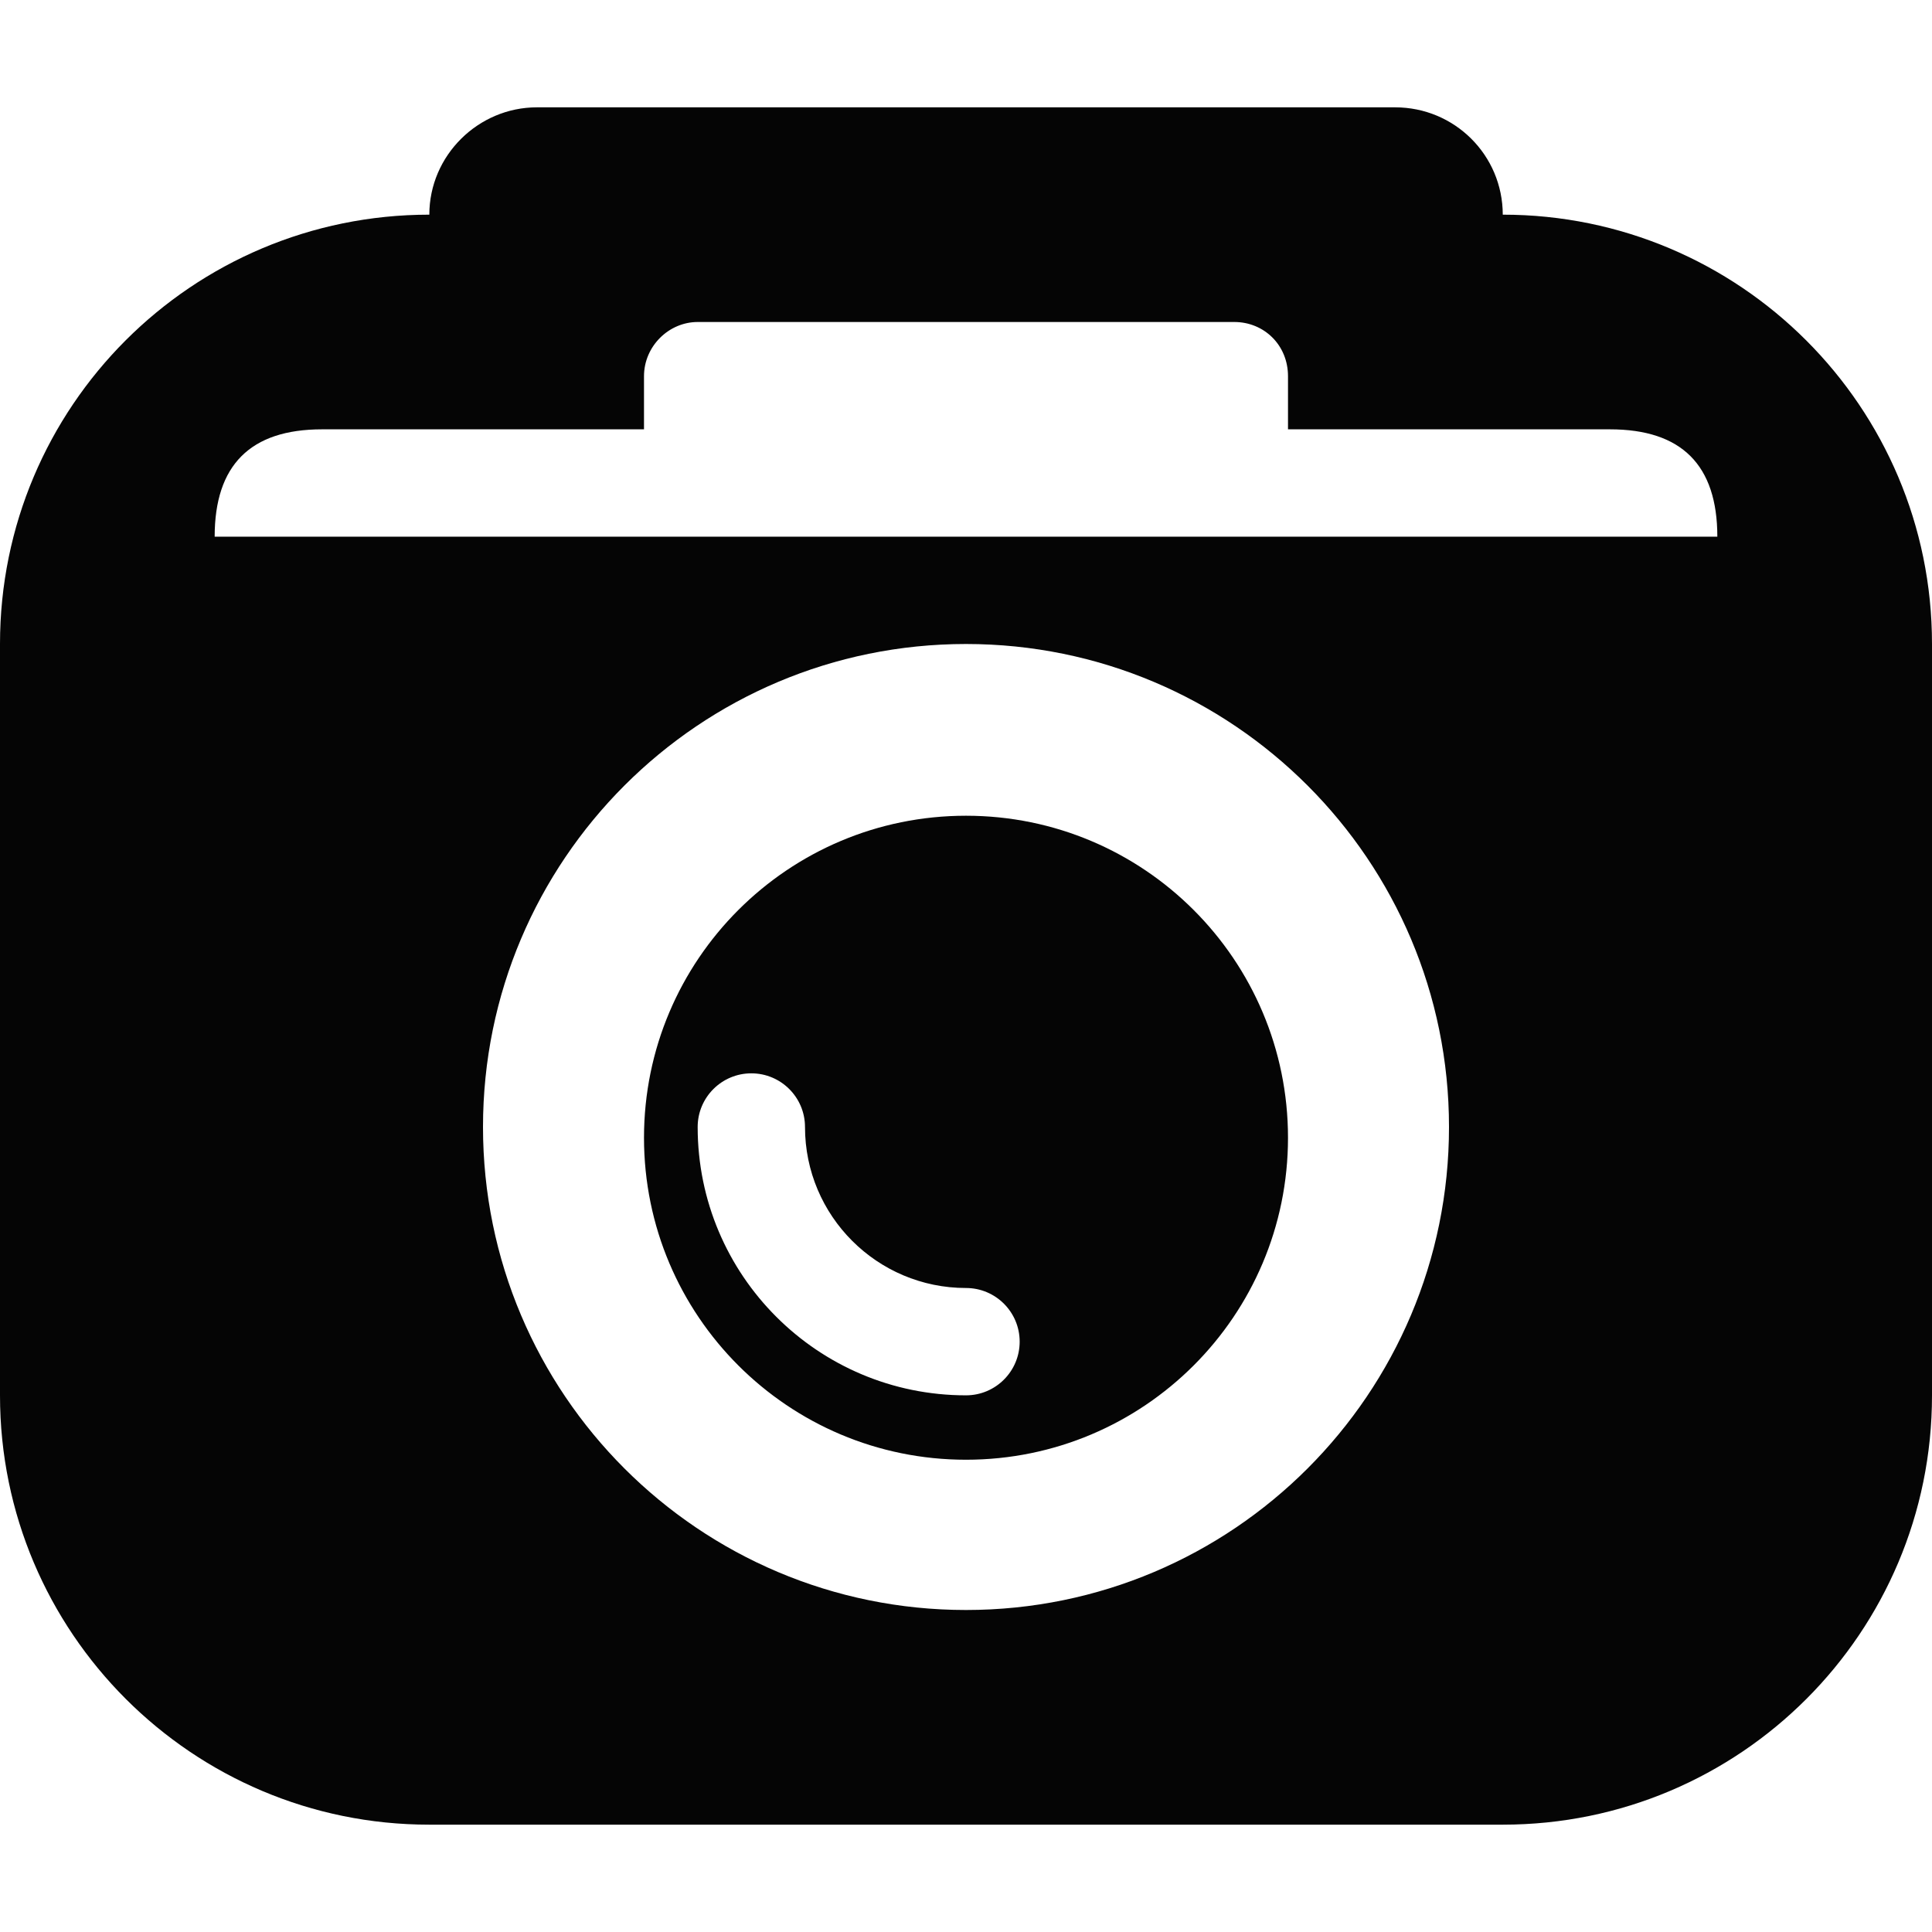
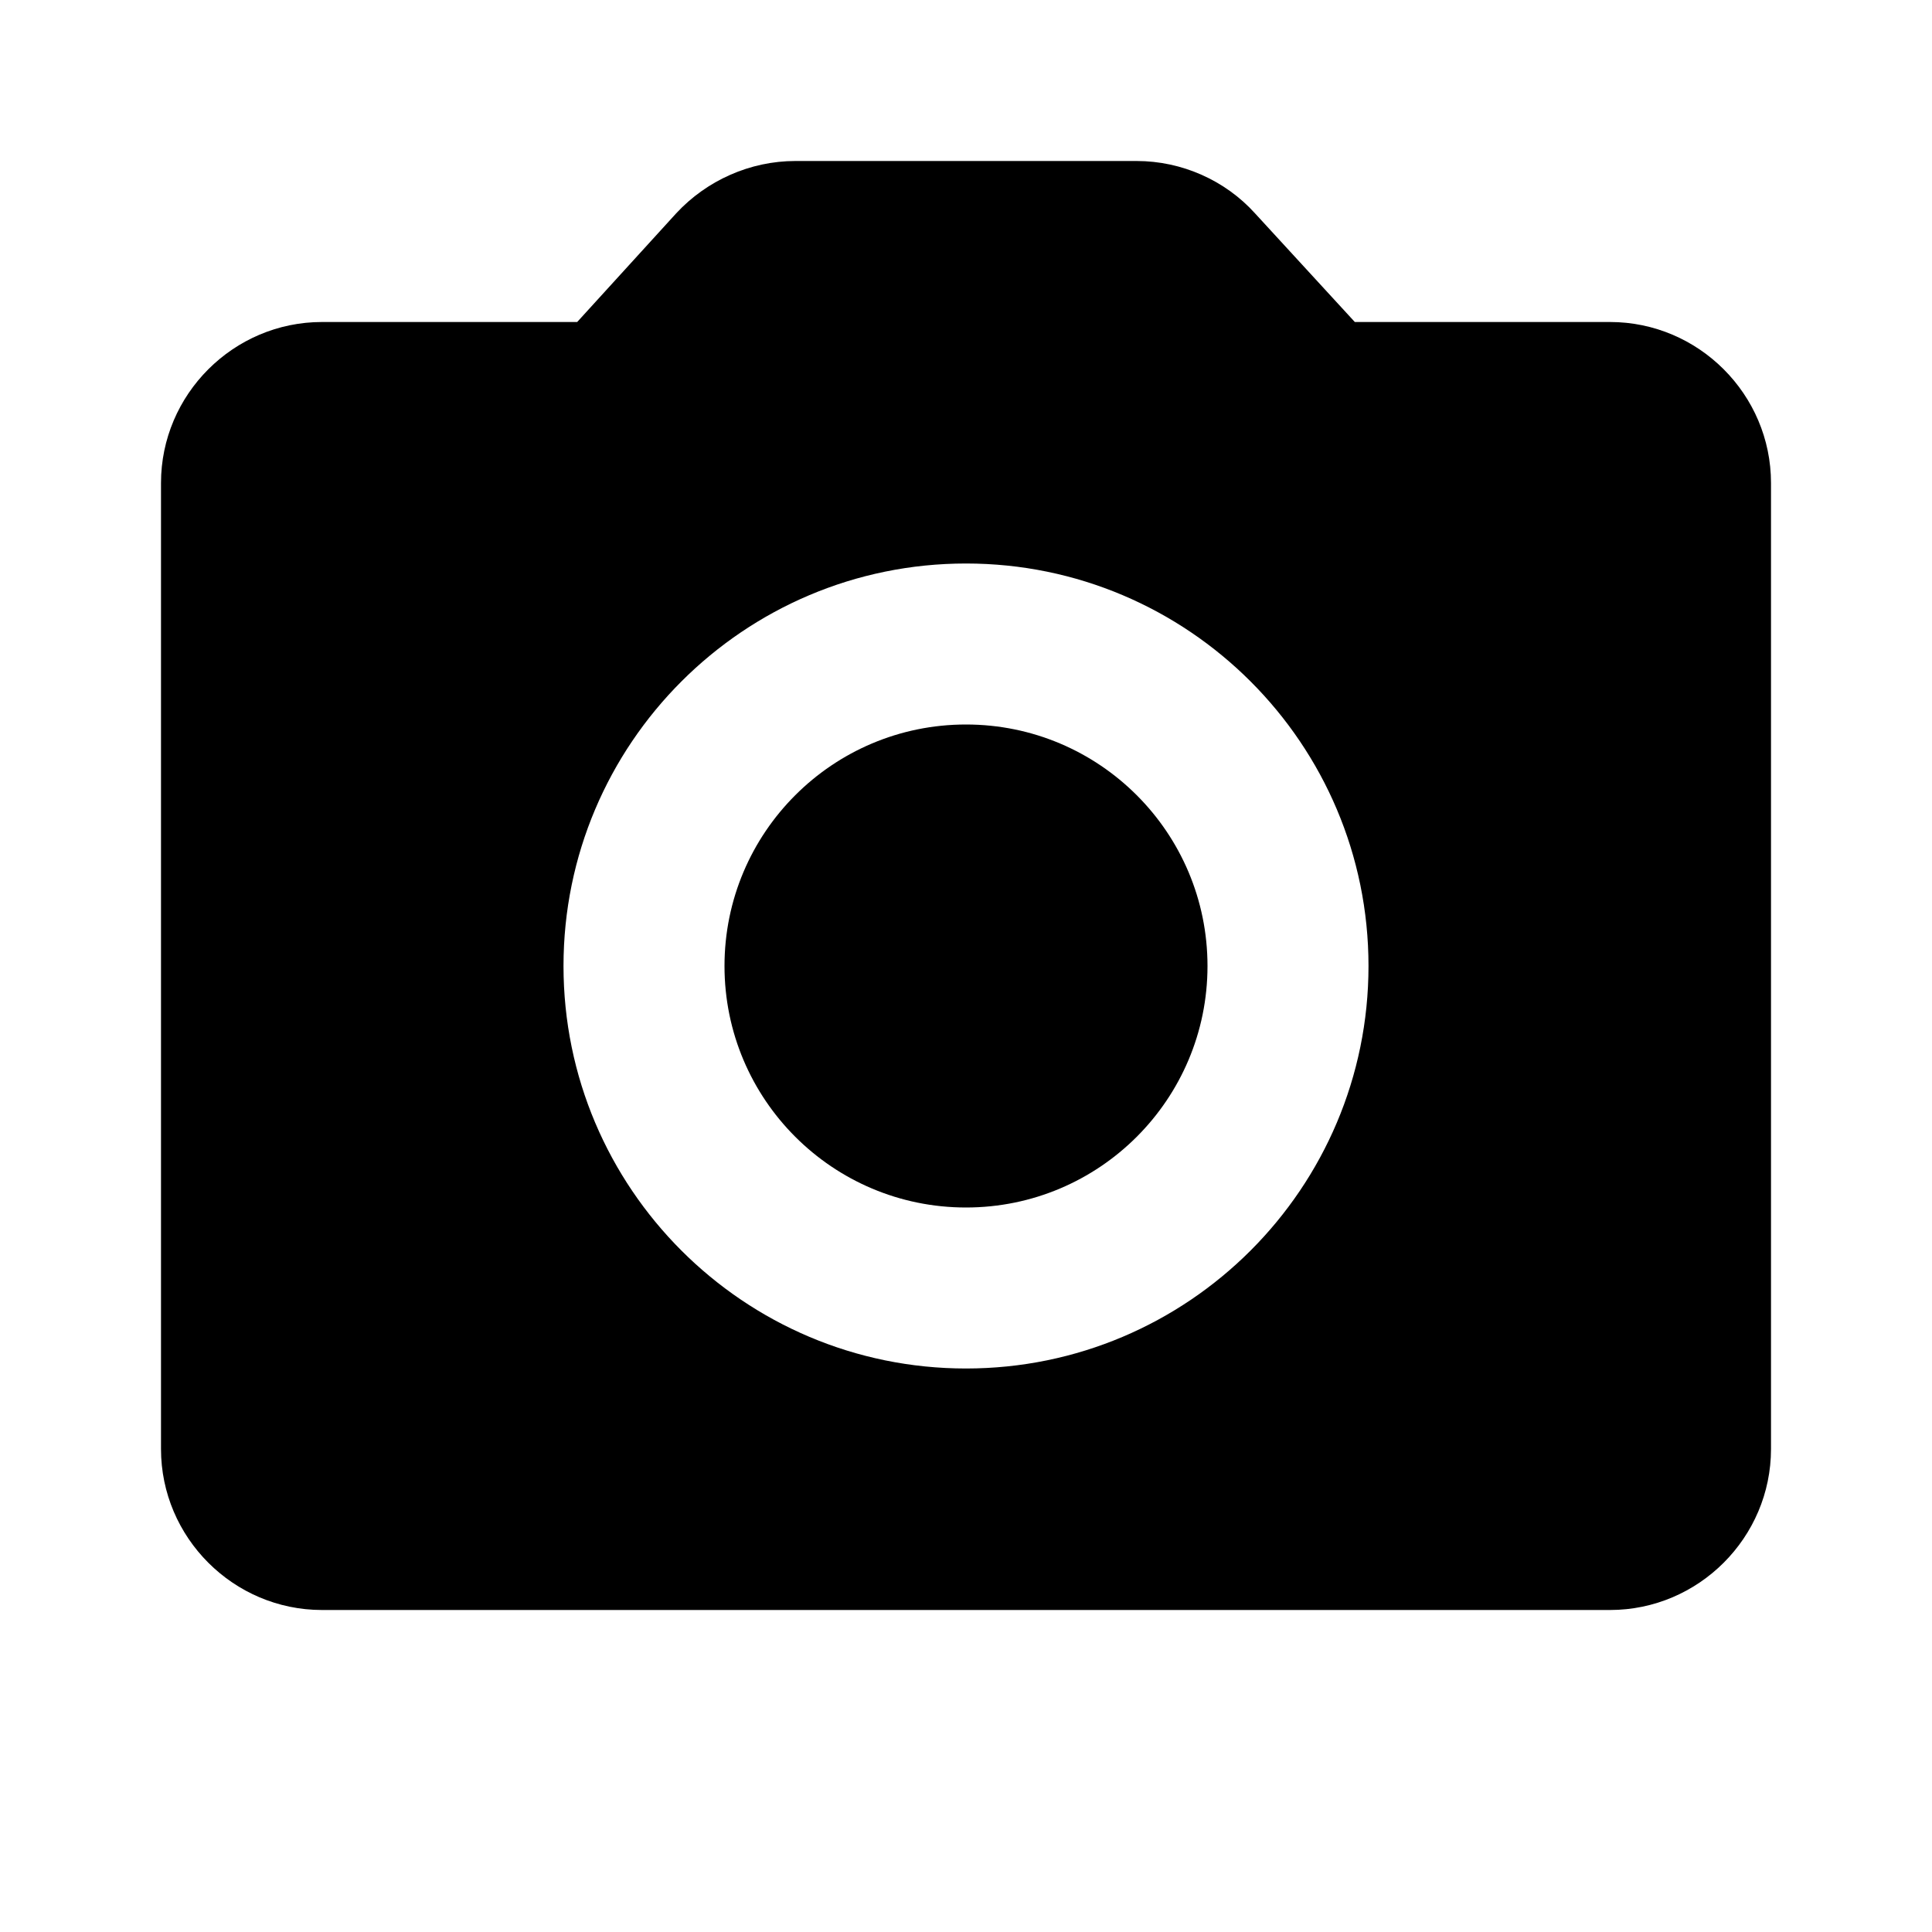
- <svg xmlns="http://www.w3.org/2000/svg" width="18px" height="18px" viewBox="0 0 18 18" version="1.1">
-   <defs />
-   <g id="camera" stroke="none" stroke-width="1" fill="none" fill-rule="evenodd">
-     <path d="M0,5.999 L0,13.001 C0,15.208 1.791,17 3.999,17 L14.001,17 C16.213,17 18,15.209 18,13.001 L18,5.999 C18,3.792 16.209,2 14.001,2 C14,1.444 13.551,1 12.998,1 L5.002,1 C4.456,1 4,1.448 4,2 C1.787,2 0,3.791 0,5.999 Z M9,15 C11.485,15 13.5,12.985 13.5,10.5 C13.5,8.015 11.485,6 9,6 C6.515,6 4.5,8.015 4.5,10.5 C4.5,12.985 6.515,15 9,15 L9,15 Z M9,13.6 C10.657,13.6 12,12.257 12,10.6 C12,8.943 10.657,7.6 9,7.6 C7.343,7.6 6,8.943 6,10.6 C6,12.257 7.343,13.6 9,13.6 L9,13.6 Z M9,13 C7.619,13 6.5,11.881 6.5,10.5 C6.5,10.224 6.724,10 7,10 C7.276,10 7.5,10.224 7.5,10.5 C7.5,11.328 8.172,12 9,12 C9.276,12 9.5,12.224 9.5,12.5 C9.5,12.776 9.276,13 9,13 Z M12,3.505 L12,4 C13.333,4 14.333,4 15,4 C15.667,4 16,4.333 16,5 L2,5 C2,4.333 2.333,4 3,4 C3.667,4 4.667,4 6,4 L6,3.505 C6,3.226 6.231,3 6.5,3 L11.5,3 C11.776,3 12,3.214 12,3.505 Z" id="Combined-Shape" fill="#050505" />
+ <svg xmlns="http://www.w3.org/2000/svg" version="1.1" x="0px" y="0px" width="24px" height="24px" viewBox="0 0 24 24" enable-background="new 0 0 24 24" xml:space="preserve">
+   <g id="Bounding_Boxes">
+     <g id="ui_x5F_spec_x5F_header_copy_3">
+ 	</g>
+     <path fill="none" d="M0,0h24v24H0V0z" />
+   </g>
+   <g id="Rounded">
+     <g id="ui_x5F_spec_x5F_header_copy_7">
+ 	</g>
+     <g>
+       <circle cx="12" cy="12" r="3" />
+       <path d="M20,4h-3.17l-1.24-1.35C15.22,2.24,14.68,2,14.12,2H9.88c-0.56,0-1.1,0.24-1.48,0.65L7.17,4H4C2.9,4,2,4.9,2,6v12    c0,1.1,0.9,2,2,2h16c1.1,0,2-0.9,2-2V6C22,4.9,21.1,4,20,4z M12,17c-2.76,0-5-2.24-5-5s2.24-5,5-5s5,2.24,5,5S14.76,17,12,17z" />
+     </g>
  </g>
</svg>
